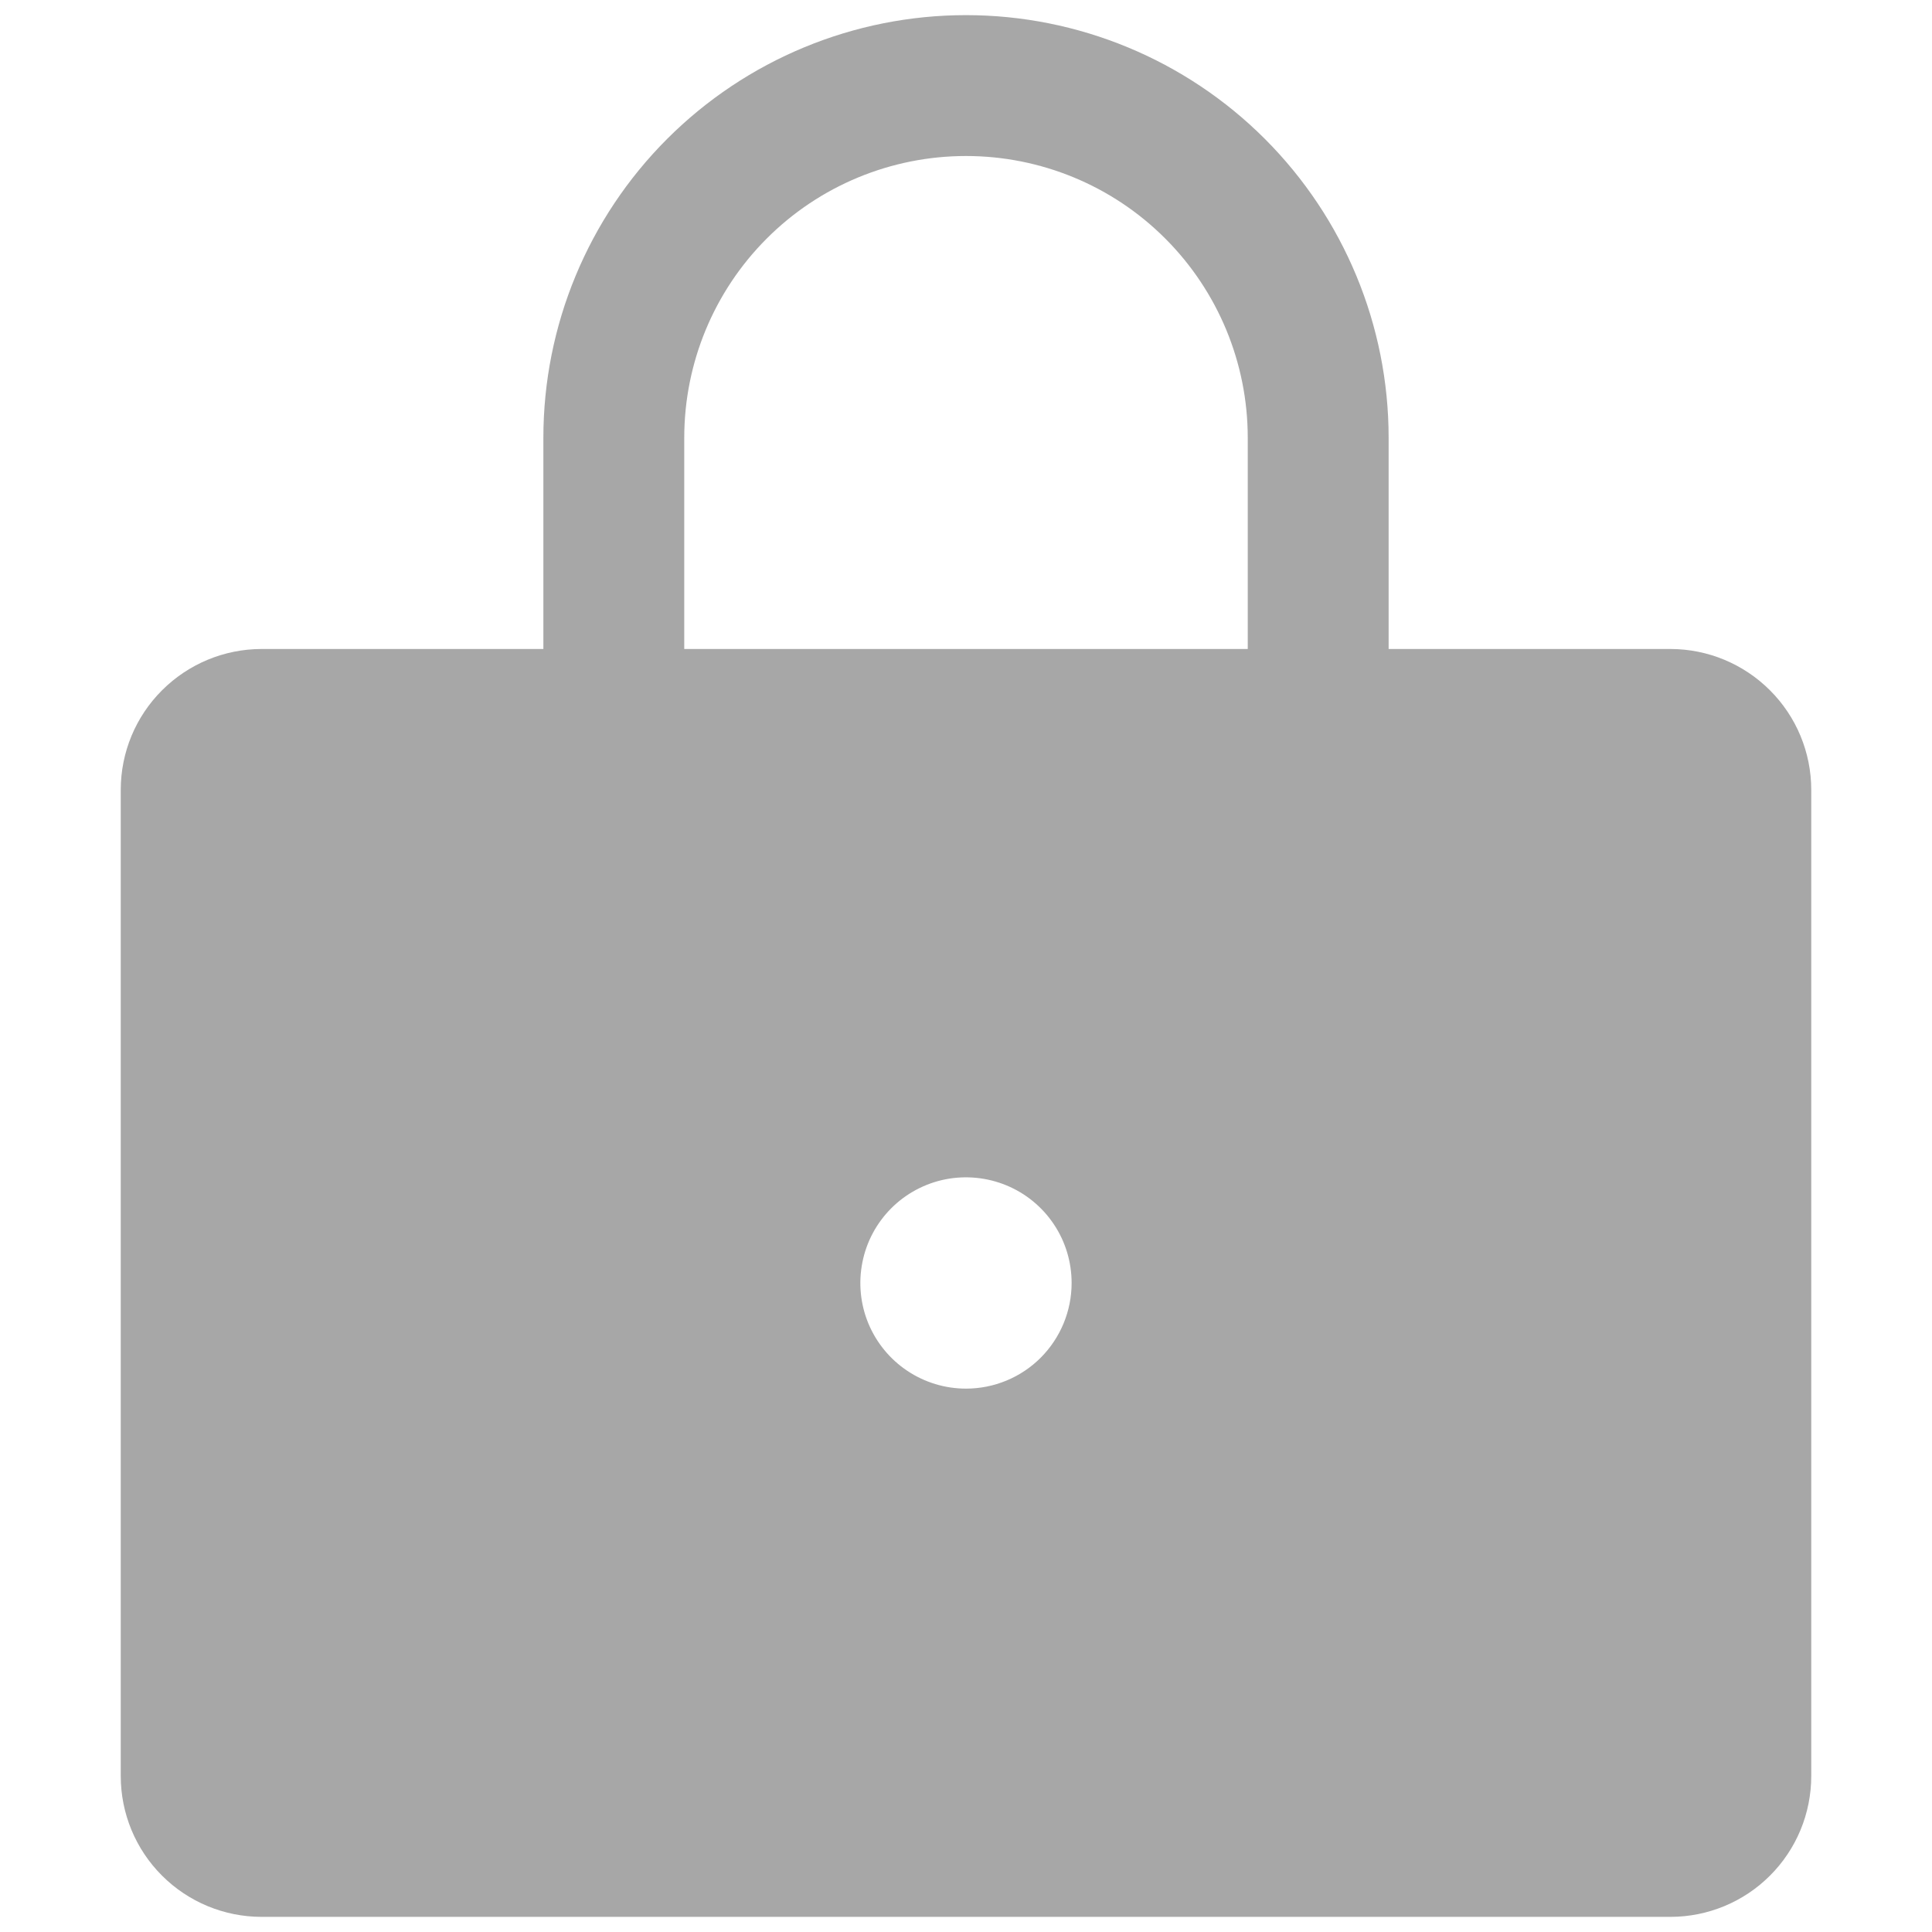
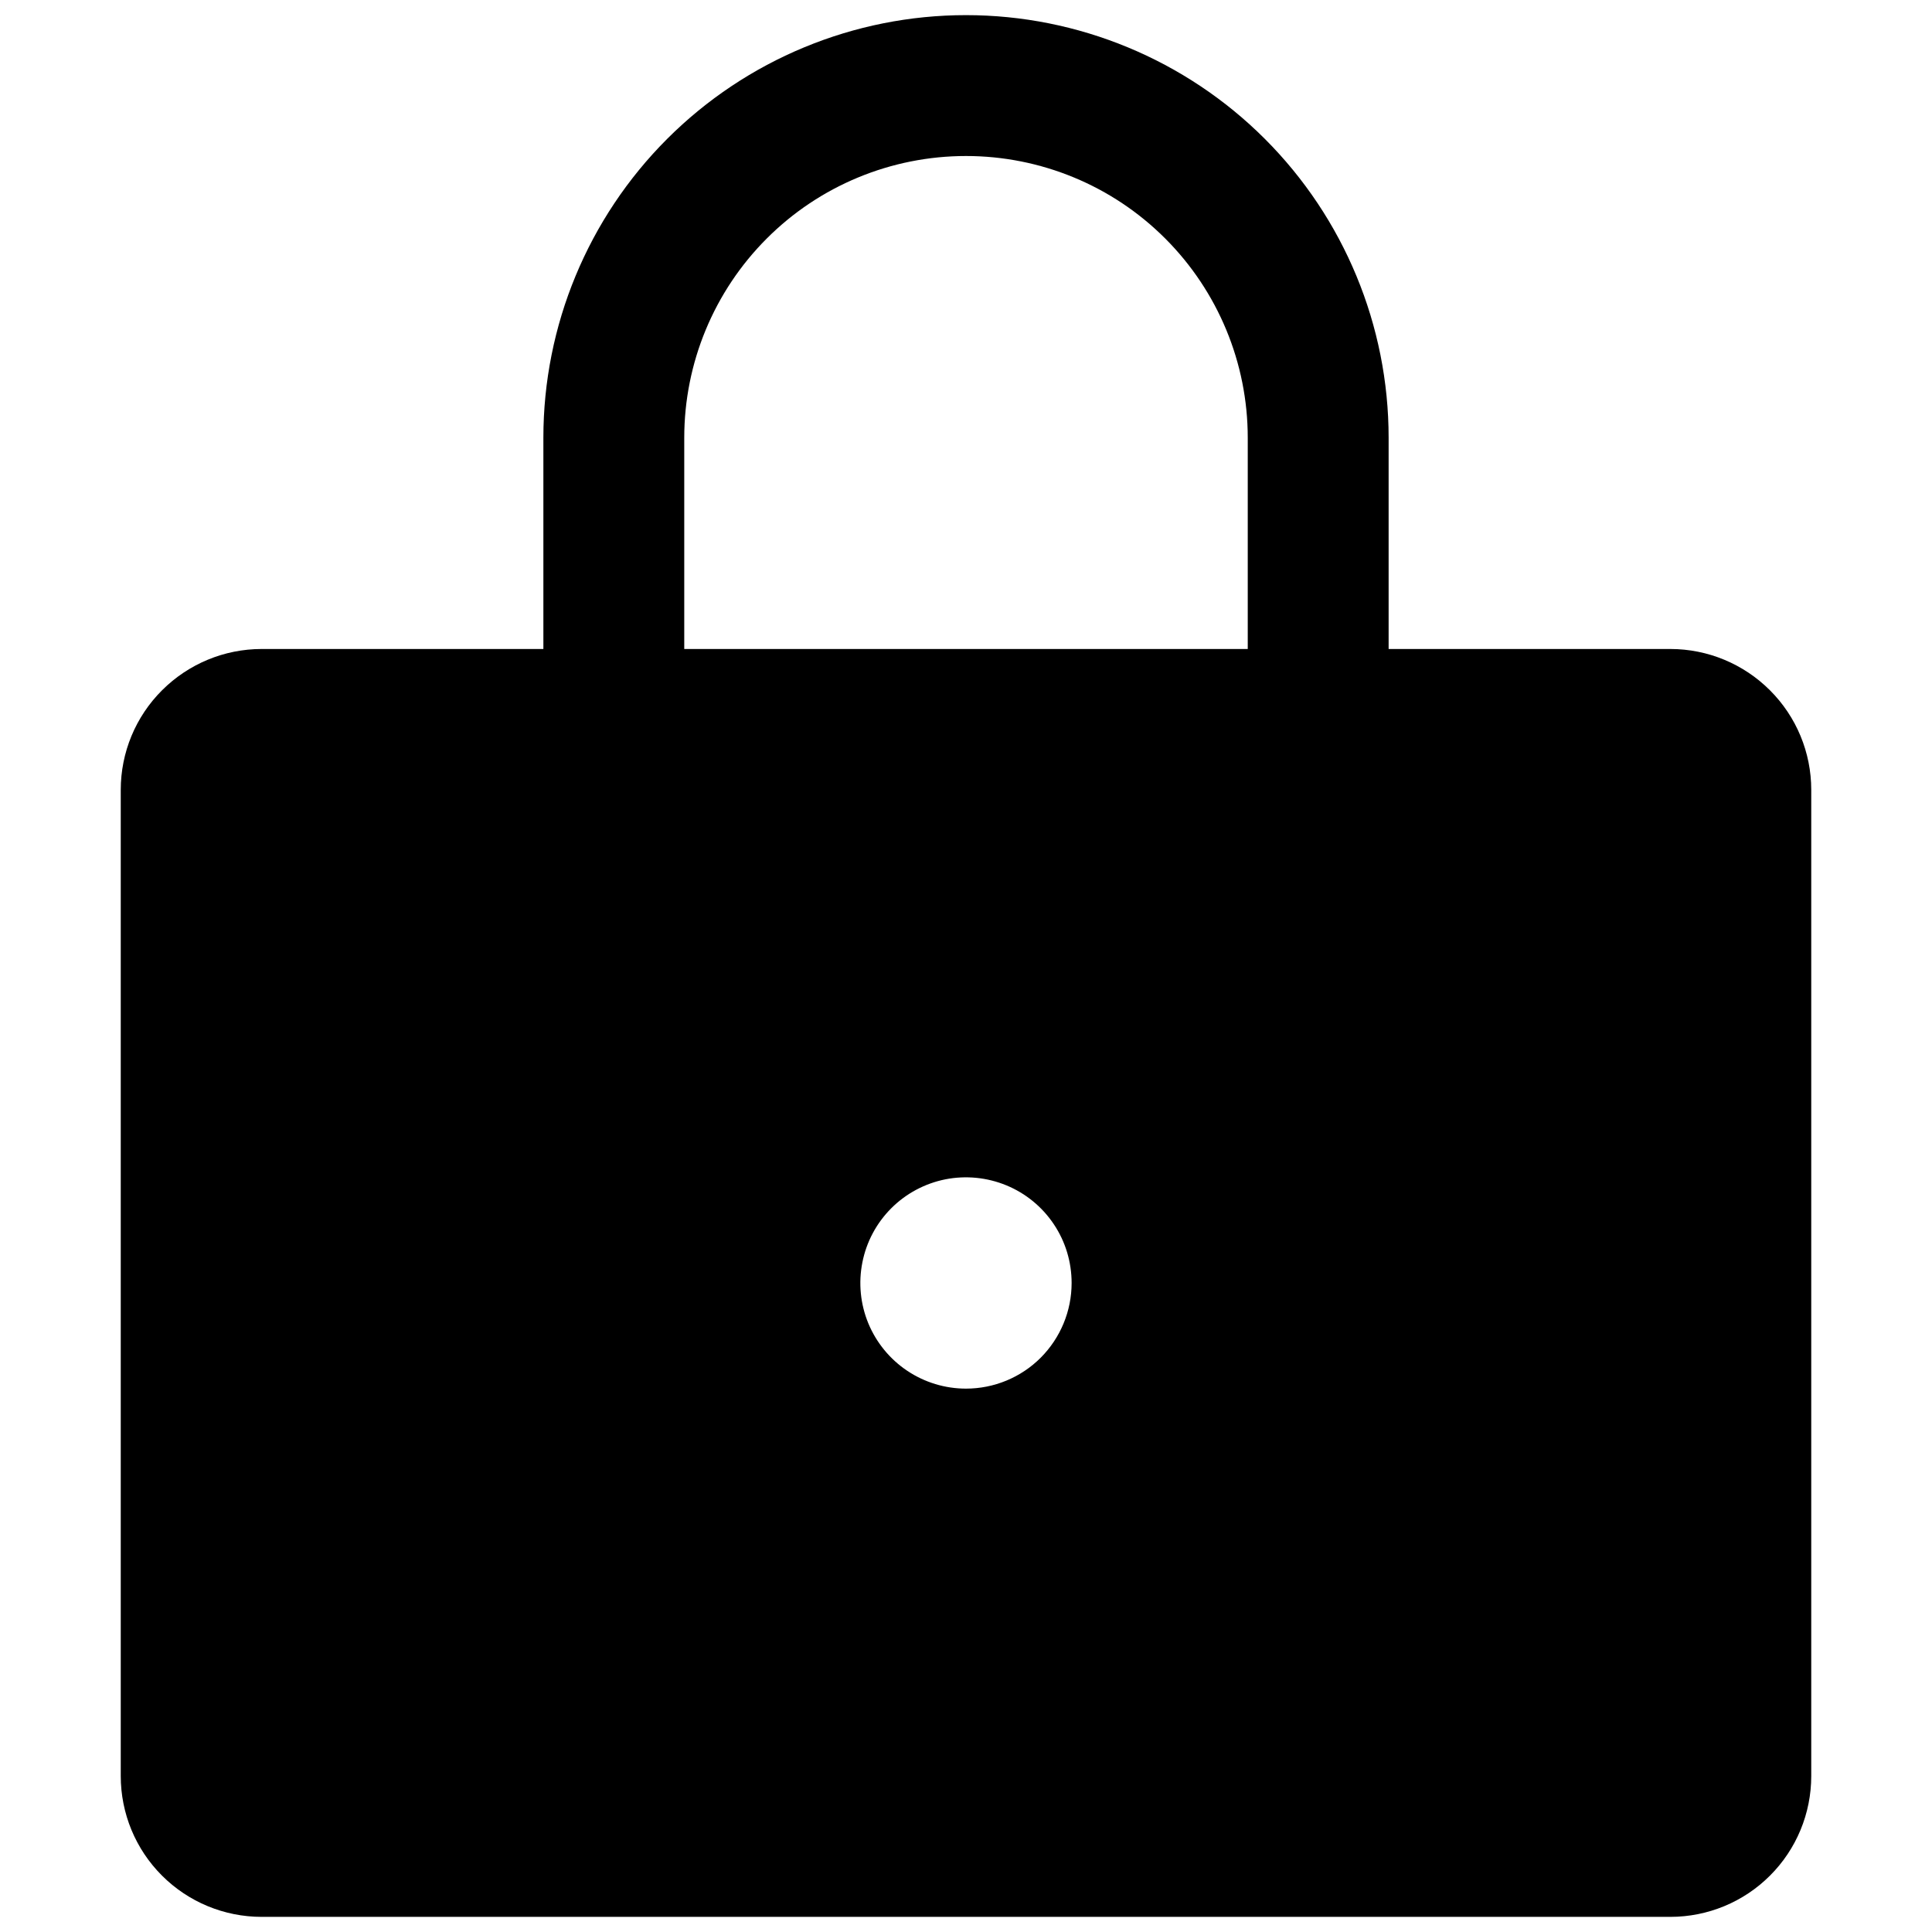
<svg xmlns="http://www.w3.org/2000/svg" width="24" height="24" viewBox="0 0 24 24" fill="none">
-   <path d="M20.75 8.062H17.25V5.438C17.25 4.045 16.697 2.71 15.712 1.725C14.728 0.741 13.392 0.188 12 0.188C10.608 0.188 9.272 0.741 8.288 1.725C7.303 2.71 6.75 4.045 6.75 5.438V8.062H3.25C2.786 8.062 2.341 8.247 2.013 8.575C1.684 8.903 1.5 9.348 1.5 9.812V22.062C1.5 22.527 1.684 22.972 2.013 23.3C2.341 23.628 2.786 23.812 3.25 23.812H20.75C21.214 23.812 21.659 23.628 21.987 23.3C22.316 22.972 22.5 22.527 22.5 22.062V9.812C22.5 9.348 22.316 8.903 21.987 8.575C21.659 8.247 21.214 8.062 20.75 8.062ZM12 17.25C11.74 17.25 11.487 17.173 11.271 17.029C11.055 16.885 10.887 16.68 10.787 16.44C10.688 16.2 10.662 15.936 10.713 15.681C10.763 15.427 10.888 15.193 11.072 15.009C11.255 14.826 11.489 14.701 11.744 14.65C11.998 14.6 12.262 14.626 12.502 14.725C12.742 14.824 12.947 14.992 13.091 15.208C13.236 15.424 13.312 15.678 13.312 15.938C13.312 16.286 13.174 16.619 12.928 16.866C12.682 17.112 12.348 17.25 12 17.25ZM15.5 8.062H8.5V5.438C8.5 4.509 8.869 3.619 9.525 2.963C10.181 2.306 11.072 1.938 12 1.938C12.928 1.938 13.819 2.306 14.475 2.963C15.131 3.619 15.5 4.509 15.5 5.438V8.062Z" fill="#A7A7A7" />
+   <path d="M20.75 8.062H17.25V5.438C17.25 4.045 16.697 2.71 15.712 1.725C14.728 0.741 13.392 0.188 12 0.188C10.608 0.188 9.272 0.741 8.288 1.725C7.303 2.71 6.75 4.045 6.75 5.438V8.062H3.25C2.786 8.062 2.341 8.247 2.013 8.575C1.684 8.903 1.5 9.348 1.5 9.812V22.062C1.5 22.527 1.684 22.972 2.013 23.3C2.341 23.628 2.786 23.812 3.25 23.812H20.75C21.214 23.812 21.659 23.628 21.987 23.3C22.316 22.972 22.5 22.527 22.5 22.062V9.812C22.5 9.348 22.316 8.903 21.987 8.575C21.659 8.247 21.214 8.062 20.75 8.062ZM12 17.25C11.74 17.25 11.487 17.173 11.271 17.029C11.055 16.885 10.887 16.68 10.787 16.44C10.688 16.2 10.662 15.936 10.713 15.681C10.763 15.427 10.888 15.193 11.072 15.009C11.255 14.826 11.489 14.701 11.744 14.65C11.998 14.6 12.262 14.626 12.502 14.725C12.742 14.824 12.947 14.992 13.091 15.208C13.236 15.424 13.312 15.678 13.312 15.938C13.312 16.286 13.174 16.619 12.928 16.866C12.682 17.112 12.348 17.25 12 17.25ZM15.5 8.062H8.5V5.438C8.5 4.509 8.869 3.619 9.525 2.963C10.181 2.306 11.072 1.938 12 1.938C12.928 1.938 13.819 2.306 14.475 2.963C15.131 3.619 15.5 4.509 15.5 5.438V8.062Z" fill="currentColor" />
</svg>
